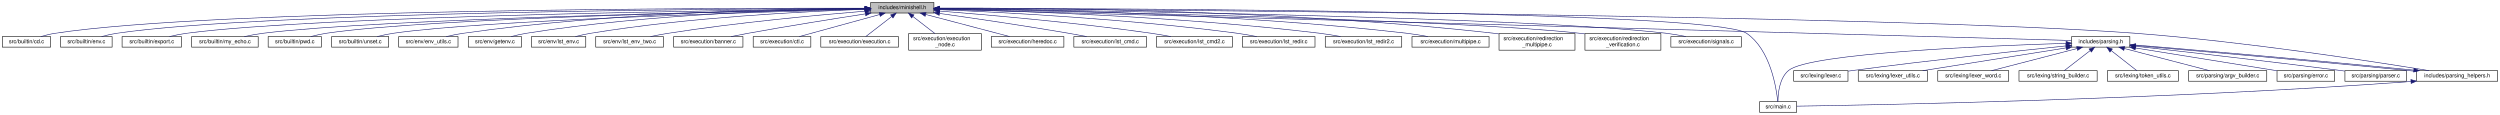
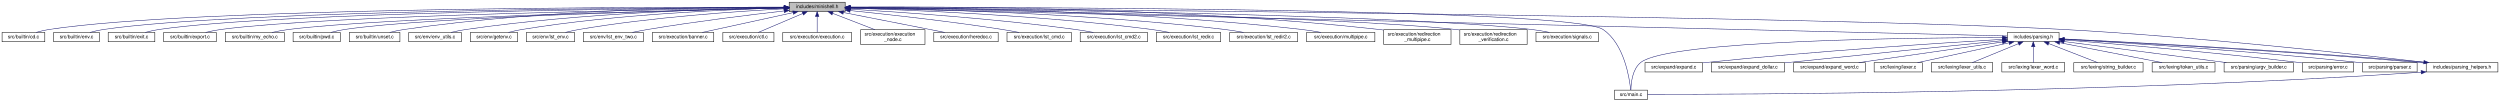
- <svg xmlns="http://www.w3.org/2000/svg" xmlns:xlink="http://www.w3.org/1999/xlink" width="4510pt" height="207pt" viewBox="0.00 0.00 4509.50 207.00">
+ <svg xmlns="http://www.w3.org/2000/svg" xmlns:xlink="http://www.w3.org/1999/xlink" width="5090pt" height="207pt" viewBox="0.00 0.00 5089.50 207.00">
  <g id="graph0" class="graph" transform="scale(1 1) rotate(0) translate(4 203)">
    <g id="node1" class="node">
      <g id="a_node1">
        <a xlink:title=" ">
-           <polygon fill="#bfbfbf" stroke="black" points="1566.5,-179.5 1566.5,-198.5 1680.5,-198.5 1680.5,-179.5 1566.5,-179.5" />
-           <text text-anchor="middle" x="1623.5" y="-186.5" font-family="Helvetica,sans-Serif" font-size="10.00">includes/minishell.h</text>
+           <polygon fill="#bfbfbf" stroke="black" points="1602.5,-179.5 1602.5,-198.5 1716.5,-198.5 1716.5,-179.5 1602.5,-179.5" />
+           <text text-anchor="middle" x="1659.5" y="-186.5" font-family="Helvetica,sans-Serif" font-size="10.00">includes/minishell.h</text>
        </a>
      </g>
    </g>
    <g id="node2" class="node">
      <g id="a_node2">
        <a xlink:href="cd_8c.html" target="_top" xlink:title=" ">
          <polygon fill="none" stroke="black" points="0,-118 0,-137 87,-137 87,-118 0,-118" />
          <text text-anchor="middle" x="43.5" y="-125" font-family="Helvetica,sans-Serif" font-size="10.00">src/builtin/cd.c</text>
        </a>
      </g>
    </g>
    <g id="edge1" class="edge">
-       <path fill="none" stroke="midnightblue" d="M1556.15,-188.18C1299.58,-188.55 383.25,-186.69 95.5,-143 86.88,-141.69 77.66,-139.42 69.42,-137.06" />
-       <polygon fill="midnightblue" stroke="midnightblue" points="1556.45,-191.68 1566.44,-188.17 1556.43,-184.68 1556.45,-191.68" />
+       <path fill="none" stroke="midnightblue" d="M1592.28,-188.24C1332.05,-188.82 390.68,-187.72 95.5,-143 86.88,-141.69 77.66,-139.42 69.42,-137.06" />
+       <polygon fill="midnightblue" stroke="midnightblue" points="1592.35,-191.74 1602.34,-188.21 1592.33,-184.74 1592.35,-191.74" />
    </g>
    <g id="node3" class="node">
      <g id="a_node3">
        <a xlink:href="env_8c.html" target="_top" xlink:title=" ">
          <polygon fill="none" stroke="black" points="105,-118 105,-137 198,-137 198,-118 105,-118" />
          <text text-anchor="middle" x="151.5" y="-125" font-family="Helvetica,sans-Serif" font-size="10.00">src/builtin/env.c</text>
        </a>
      </g>
    </g>
    <g id="edge2" class="edge">
-       <path fill="none" stroke="midnightblue" d="M1556.22,-187.88C1311.87,-187.11 471.82,-181.68 206.5,-143 197.41,-141.68 187.67,-139.4 178.95,-137.04" />
-       <polygon fill="midnightblue" stroke="midnightblue" points="1556.36,-191.38 1566.37,-187.91 1556.38,-184.38 1556.36,-191.38" />
+       <path fill="none" stroke="midnightblue" d="M1591.78,-187.94C1342.88,-187.39 479.03,-182.62 206.5,-143 197.41,-141.68 187.67,-139.4 178.94,-137.04" />
+       <polygon fill="midnightblue" stroke="midnightblue" points="1592.11,-191.44 1602.12,-187.96 1592.13,-184.44 1592.11,-191.44" />
    </g>
    <g id="node4" class="node">
      <g id="a_node4">
-         <a xlink:href="export_8c.html" target="_top" xlink:title=" ">
-           <polygon fill="none" stroke="black" points="216,-118 216,-137 323,-137 323,-118 216,-118" />
-           <text text-anchor="middle" x="269.5" y="-125" font-family="Helvetica,sans-Serif" font-size="10.00">src/builtin/export.c</text>
+         <a xlink:href="exit_8c.html" target="_top" xlink:title=" ">
+           <polygon fill="none" stroke="black" points="216,-118 216,-137 311,-137 311,-118 216,-118" />
+           <text text-anchor="middle" x="263.5" y="-125" font-family="Helvetica,sans-Serif" font-size="10.00">src/builtin/exit.c</text>
        </a>
      </g>
    </g>
    <g id="edge3" class="edge">
-       <path fill="none" stroke="midnightblue" d="M1556.16,-187.35C1326.15,-184.88 572.57,-174.52 332.5,-143 322.26,-141.66 311.25,-139.41 301.33,-137.07" />
-       <polygon fill="midnightblue" stroke="midnightblue" points="1556.36,-190.86 1566.39,-187.46 1556.43,-183.86 1556.36,-190.86" />
+       <path fill="none" stroke="midnightblue" d="M1592.36,-187.69C1356.86,-186.32 569.2,-179.07 319.5,-143 310.26,-141.66 300.34,-139.39 291.46,-137.03" />
+       <polygon fill="midnightblue" stroke="midnightblue" points="1592.47,-191.2 1602.49,-187.75 1592.51,-184.2 1592.47,-191.2" />
    </g>
    <g id="node5" class="node">
      <g id="a_node5">
-         <a xlink:href="my__echo_8c.html" target="_top" xlink:title=" ">
-           <polygon fill="none" stroke="black" points="341.5,-118 341.5,-137 461.5,-137 461.5,-118 341.5,-118" />
-           <text text-anchor="middle" x="401.5" y="-125" font-family="Helvetica,sans-Serif" font-size="10.00">src/builtin/my_echo.c</text>
+         <a xlink:href="export_8c.html" target="_top" xlink:title=" ">
+           <polygon fill="none" stroke="black" points="329,-118 329,-137 436,-137 436,-118 329,-118" />
+           <text text-anchor="middle" x="382.5" y="-125" font-family="Helvetica,sans-Serif" font-size="10.00">src/builtin/export.c</text>
        </a>
      </g>
    </g>
    <g id="edge4" class="edge">
-       <path fill="none" stroke="midnightblue" d="M1556.28,-186.86C1342.93,-183.02 682.73,-169.25 470.5,-143 459.32,-141.62 447.27,-139.36 436.41,-137.03" />
-       <polygon fill="midnightblue" stroke="midnightblue" points="1556.33,-190.36 1566.39,-187.04 1556.46,-183.36 1556.33,-190.36" />
+       <path fill="none" stroke="midnightblue" d="M1592.1,-187.18C1371.12,-184.23 669.84,-172.7 445.5,-143 435.26,-141.64 424.25,-139.39 414.34,-137.06" />
+       <polygon fill="midnightblue" stroke="midnightblue" points="1592.21,-190.68 1602.26,-187.31 1592.31,-183.68 1592.21,-190.68" />
    </g>
    <g id="node6" class="node">
      <g id="a_node6">
-         <a xlink:href="pwd_8c.html" target="_top" xlink:title=" ">
-           <polygon fill="none" stroke="black" points="479.5,-118 479.5,-137 575.5,-137 575.5,-118 479.5,-118" />
-           <text text-anchor="middle" x="527.5" y="-125" font-family="Helvetica,sans-Serif" font-size="10.00">src/builtin/pwd.c</text>
+         <a xlink:href="my__echo_8c.html" target="_top" xlink:title=" ">
+           <polygon fill="none" stroke="black" points="454.5,-118 454.5,-137 574.5,-137 574.5,-118 454.5,-118" />
+           <text text-anchor="middle" x="514.5" y="-125" font-family="Helvetica,sans-Serif" font-size="10.00">src/builtin/my_echo.c</text>
        </a>
      </g>
    </g>
    <g id="edge5" class="edge">
-       <path fill="none" stroke="midnightblue" d="M1556.17,-186.89C1357.02,-183.33 773.02,-170.76 584.5,-143 575.21,-141.63 565.23,-139.37 556.26,-137.04" />
-       <polygon fill="midnightblue" stroke="midnightblue" points="1556.14,-190.39 1566.2,-187.07 1556.27,-183.39 1556.14,-190.39" />
+       <path fill="none" stroke="midnightblue" d="M1591.97,-186.64C1387.96,-182.29 779.98,-167.58 583.5,-143 572.33,-141.6 560.27,-139.34 549.41,-137.01" />
+       <polygon fill="midnightblue" stroke="midnightblue" points="1592.17,-190.14 1602.24,-186.86 1592.32,-183.14 1592.17,-190.14" />
    </g>
    <g id="node7" class="node">
      <g id="a_node7">
-         <a xlink:href="unset_8c.html" target="_top" xlink:title=" ">
-           <polygon fill="none" stroke="black" points="594,-118 594,-137 697,-137 697,-118 594,-118" />
-           <text text-anchor="middle" x="645.5" y="-125" font-family="Helvetica,sans-Serif" font-size="10.00">src/builtin/unset.c</text>
+         <a xlink:href="pwd_8c.html" target="_top" xlink:title=" ">
+           <polygon fill="none" stroke="black" points="592.5,-118 592.5,-137 688.5,-137 688.5,-118 592.5,-118" />
+           <text text-anchor="middle" x="640.5" y="-125" font-family="Helvetica,sans-Serif" font-size="10.00">src/builtin/pwd.c</text>
        </a>
      </g>
    </g>
    <g id="edge6" class="edge">
-       <path fill="none" stroke="midnightblue" d="M1556.28,-186.35C1373.44,-181.59 869.81,-166.67 705.5,-143 695.85,-141.61 685.48,-139.38 676.12,-137.07" />
-       <polygon fill="midnightblue" stroke="midnightblue" points="1556.22,-189.85 1566.3,-186.61 1556.4,-182.85 1556.22,-189.85" />
+       <path fill="none" stroke="midnightblue" d="M1592.35,-186.63C1403.54,-182.48 870.54,-168.78 697.5,-143 688.21,-141.62 678.23,-139.35 669.27,-137.02" />
+       <polygon fill="midnightblue" stroke="midnightblue" points="1592.34,-190.13 1602.42,-186.85 1592.49,-183.13 1592.34,-190.13" />
    </g>
    <g id="node8" class="node">
      <g id="a_node8">
-         <a xlink:href="env__utils_8c.html" target="_top" xlink:title=" ">
-           <polygon fill="none" stroke="black" points="715,-118 715,-137 822,-137 822,-118 715,-118" />
-           <text text-anchor="middle" x="768.5" y="-125" font-family="Helvetica,sans-Serif" font-size="10.00">src/env/env_utils.c</text>
+         <a xlink:href="unset_8c.html" target="_top" xlink:title=" ">
+           <polygon fill="none" stroke="black" points="707,-118 707,-137 810,-137 810,-118 707,-118" />
+           <text text-anchor="middle" x="758.5" y="-125" font-family="Helvetica,sans-Serif" font-size="10.00">src/builtin/unset.c</text>
        </a>
      </g>
    </g>
    <g id="edge7" class="edge">
-       <path fill="none" stroke="midnightblue" d="M1555.66,-188.01C1418.28,-187.17 1097.6,-180.9 831.5,-143 821.39,-141.56 810.51,-139.31 800.68,-137.01" />
-       <polygon fill="midnightblue" stroke="midnightblue" points="1556,-191.51 1566.02,-188.06 1556.04,-184.51 1556,-191.51" />
+       <path fill="none" stroke="midnightblue" d="M1591.91,-188.58C1448.56,-188.88 1103.79,-184.74 818.5,-143 808.85,-141.59 798.48,-139.35 789.12,-137.05" />
+       <polygon fill="midnightblue" stroke="midnightblue" points="1592.3,-192.07 1602.29,-188.54 1592.28,-185.07 1592.3,-192.07" />
    </g>
    <g id="node9" class="node">
      <g id="a_node9">
-         <a xlink:href="getenv_8c.html" target="_top" xlink:title=" ">
-           <polygon fill="none" stroke="black" points="840.5,-118 840.5,-137 936.5,-137 936.5,-118 840.5,-118" />
-           <text text-anchor="middle" x="888.5" y="-125" font-family="Helvetica,sans-Serif" font-size="10.00">src/env/getenv.c</text>
+         <a xlink:href="env__utils_8c.html" target="_top" xlink:title=" ">
+           <polygon fill="none" stroke="black" points="828,-118 828,-137 935,-137 935,-118 828,-118" />
+           <text text-anchor="middle" x="881.5" y="-125" font-family="Helvetica,sans-Serif" font-size="10.00">src/env/env_utils.c</text>
        </a>
      </g>
    </g>
    <g id="edge8" class="edge">
-       <path fill="none" stroke="midnightblue" d="M1556.08,-187.59C1433.69,-185.95 1167.1,-178.24 945.5,-143 936.42,-141.56 926.68,-139.34 917.87,-137.06" />
-       <polygon fill="midnightblue" stroke="midnightblue" points="1556.37,-191.1 1566.41,-187.72 1556.45,-184.1 1556.37,-191.1" />
+       <path fill="none" stroke="midnightblue" d="M1591.8,-187.41C1464.42,-185.5 1180.64,-177.37 944.5,-143 934.5,-141.55 923.75,-139.32 914.01,-137.05" />
+       <polygon fill="midnightblue" stroke="midnightblue" points="1592.12,-190.92 1602.17,-187.56 1592.22,-183.92 1592.12,-190.92" />
    </g>
    <g id="node10" class="node">
      <g id="a_node10">
-         <a xlink:href="lst__env_8c.html" target="_top" xlink:title=" ">
-           <polygon fill="none" stroke="black" points="954.5,-118 954.5,-137 1052.5,-137 1052.5,-118 954.5,-118" />
-           <text text-anchor="middle" x="1003.5" y="-125" font-family="Helvetica,sans-Serif" font-size="10.00">src/env/lst_env.c</text>
+         <a xlink:href="getenv_8c.html" target="_top" xlink:title=" ">
+           <polygon fill="none" stroke="black" points="953.5,-118 953.5,-137 1049.5,-137 1049.5,-118 953.5,-118" />
+           <text text-anchor="middle" x="1001.5" y="-125" font-family="Helvetica,sans-Serif" font-size="10.00">src/env/getenv.c</text>
        </a>
      </g>
    </g>
    <g id="edge9" class="edge">
-       <path fill="none" stroke="midnightblue" d="M1556.27,-186.2C1450.4,-182.56 1238.65,-172.03 1061.5,-143 1052.38,-141.51 1042.6,-139.3 1033.71,-137.05" />
-       <polygon fill="midnightblue" stroke="midnightblue" points="1556.38,-189.71 1566.49,-186.54 1556.61,-182.71 1556.38,-189.71" />
+       <path fill="none" stroke="midnightblue" d="M1592.25,-186.78C1480.67,-183.91 1250.51,-174.37 1058.5,-143 1049.43,-141.52 1039.69,-139.29 1030.88,-137.01" />
+       <polygon fill="midnightblue" stroke="midnightblue" points="1592.27,-190.28 1602.35,-187.03 1592.44,-183.28 1592.27,-190.28" />
    </g>
    <g id="node11" class="node">
      <g id="a_node11">
-         <a xlink:href="lst__env__two_8c.html" target="_top" xlink:title=" ">
-           <polygon fill="none" stroke="black" points="1070.5,-118 1070.5,-137 1192.5,-137 1192.5,-118 1070.5,-118" />
-           <text text-anchor="middle" x="1131.5" y="-125" font-family="Helvetica,sans-Serif" font-size="10.00">src/env/lst_env_two.c</text>
+         <a xlink:href="lst__env_8c.html" target="_top" xlink:title=" ">
+           <polygon fill="none" stroke="black" points="1067.5,-118 1067.5,-137 1165.5,-137 1165.5,-118 1067.5,-118" />
+           <text text-anchor="middle" x="1116.5" y="-125" font-family="Helvetica,sans-Serif" font-size="10.00">src/env/lst_env.c</text>
        </a>
      </g>
    </g>
    <g id="edge10" class="edge">
-       <path fill="none" stroke="midnightblue" d="M1556.16,-182.87C1472.64,-176.03 1326.06,-162.49 1201.5,-143 1190.96,-141.35 1179.6,-139.17 1169.16,-137.01" />
-       <polygon fill="midnightblue" stroke="midnightblue" points="1556.02,-186.37 1566.27,-183.69 1556.59,-179.39 1556.02,-186.37" />
+       <path fill="none" stroke="midnightblue" d="M1592.16,-185C1498.11,-180.07 1322.34,-168.19 1174.5,-143 1165.5,-141.47 1155.83,-139.27 1147.02,-137.06" />
+       <polygon fill="midnightblue" stroke="midnightblue" points="1592.22,-188.51 1602.39,-185.52 1592.58,-181.52 1592.22,-188.51" />
    </g>
    <g id="node12" class="node">
      <g id="a_node12">
-         <a xlink:href="banner_8c.html" target="_top" xlink:title=" ">
-           <polygon fill="none" stroke="black" points="1211,-118 1211,-137 1336,-137 1336,-118 1211,-118" />
-           <text text-anchor="middle" x="1273.5" y="-125" font-family="Helvetica,sans-Serif" font-size="10.00">src/execution/banner.c</text>
+         <a xlink:href="lst__env__two_8c.html" target="_top" xlink:title=" ">
+           <polygon fill="none" stroke="black" points="1183.5,-118 1183.5,-137 1305.5,-137 1305.5,-118 1183.5,-118" />
+           <text text-anchor="middle" x="1244.5" y="-125" font-family="Helvetica,sans-Serif" font-size="10.00">src/env/lst_env_two.c</text>
        </a>
      </g>
    </g>
    <g id="edge11" class="edge">
-       <path fill="none" stroke="midnightblue" d="M1556.74,-177.93C1500.35,-169.24 1417.51,-156.07 1345.5,-143 1335.46,-141.18 1324.67,-139.08 1314.57,-137.05" />
-       <polygon fill="midnightblue" stroke="midnightblue" points="1556.54,-181.44 1566.95,-179.5 1557.6,-174.52 1556.54,-181.44" />
+       <path fill="none" stroke="midnightblue" d="M1592.26,-180.73C1522.57,-172.85 1410.59,-159.19 1314.5,-143 1304.34,-141.29 1293.41,-139.16 1283.28,-137.07" />
+       <polygon fill="midnightblue" stroke="midnightblue" points="1591.9,-184.21 1602.23,-181.85 1592.68,-177.26 1591.9,-184.21" />
    </g>
    <g id="node13" class="node">
      <g id="a_node13">
-         <a xlink:href="ctl_8c.html" target="_top" xlink:title=" ">
-           <polygon fill="none" stroke="black" points="1354.5,-118 1354.5,-137 1458.5,-137 1458.5,-118 1354.5,-118" />
-           <text text-anchor="middle" x="1406.5" y="-125" font-family="Helvetica,sans-Serif" font-size="10.00">src/execution/ctl.c</text>
+         <a xlink:href="banner_8c.html" target="_top" xlink:title=" ">
+           <polygon fill="none" stroke="black" points="1324,-118 1324,-137 1449,-137 1449,-118 1324,-118" />
+           <text text-anchor="middle" x="1386.5" y="-125" font-family="Helvetica,sans-Serif" font-size="10.00">src/execution/banner.c</text>
        </a>
      </g>
    </g>
    <g id="edge12" class="edge">
-       <path fill="none" stroke="midnightblue" d="M1582.73,-176.82C1540.58,-165.26 1475.7,-147.47 1437.53,-137.01" />
-       <polygon fill="midnightblue" stroke="midnightblue" points="1581.84,-180.21 1592.41,-179.48 1583.69,-173.46 1581.84,-180.21" />
+       <path fill="none" stroke="midnightblue" d="M1610.55,-177.33C1557.6,-165.79 1474.26,-147.63 1425.54,-137.01" />
+       <polygon fill="midnightblue" stroke="midnightblue" points="1609.87,-180.77 1620.39,-179.48 1611.36,-173.93 1609.87,-180.77" />
    </g>
    <g id="node14" class="node">
      <g id="a_node14">
-         <a xlink:href="execution_8c.html" target="_top" xlink:title=" ">
-           <polygon fill="none" stroke="black" points="1476.5,-118 1476.5,-137 1616.5,-137 1616.5,-118 1476.5,-118" />
-           <text text-anchor="middle" x="1546.5" y="-125" font-family="Helvetica,sans-Serif" font-size="10.00">src/execution/execution.c</text>
+         <a xlink:href="ctl_8c.html" target="_top" xlink:title=" ">
+           <polygon fill="none" stroke="black" points="1467.5,-118 1467.5,-137 1571.5,-137 1571.5,-118 1467.5,-118" />
+           <text text-anchor="middle" x="1519.5" y="-125" font-family="Helvetica,sans-Serif" font-size="10.00">src/execution/ctl.c</text>
        </a>
      </g>
    </g>
    <g id="edge13" class="edge">
-       <path fill="none" stroke="midnightblue" d="M1604.47,-173.29C1589.7,-161.88 1569.74,-146.46 1557.51,-137.01" />
-       <polygon fill="midnightblue" stroke="midnightblue" points="1602.41,-176.13 1612.47,-179.48 1606.69,-170.59 1602.41,-176.13" />
+       <path fill="none" stroke="midnightblue" d="M1630.04,-175.48C1602.85,-163.92 1563.21,-147.08 1539.52,-137.01" />
+       <polygon fill="midnightblue" stroke="midnightblue" points="1628.87,-178.78 1639.44,-179.48 1631.61,-172.34 1628.87,-178.78" />
    </g>
    <g id="node15" class="node">
      <g id="a_node15">
-         <a xlink:href="execution__node_8c.html" target="_top" xlink:title=" ">
-           <polygon fill="none" stroke="black" points="1635,-112.5 1635,-142.5 1766,-142.5 1766,-112.5 1635,-112.5" />
-           <text text-anchor="start" x="1643" y="-130.5" font-family="Helvetica,sans-Serif" font-size="10.00">src/execution/execution</text>
-           <text text-anchor="middle" x="1700.5" y="-119.5" font-family="Helvetica,sans-Serif" font-size="10.00">_node.c</text>
+         <a xlink:href="execution_8c.html" target="_top" xlink:title=" ">
+           <polygon fill="none" stroke="black" points="1589.5,-118 1589.5,-137 1729.5,-137 1729.5,-118 1589.5,-118" />
+           <text text-anchor="middle" x="1659.5" y="-125" font-family="Helvetica,sans-Serif" font-size="10.00">src/execution/execution.c</text>
        </a>
      </g>
    </g>
    <g id="edge14" class="edge">
-       <path fill="none" stroke="midnightblue" d="M1642.66,-173.2C1654.8,-163.81 1670.41,-151.75 1682.35,-142.52" />
-       <polygon fill="midnightblue" stroke="midnightblue" points="1640.31,-170.59 1634.53,-179.48 1644.59,-176.13 1640.31,-170.59" />
+       <path fill="none" stroke="midnightblue" d="M1659.5,-169.32C1659.5,-158.5 1659.5,-145.4 1659.5,-137.01" />
+       <polygon fill="midnightblue" stroke="midnightblue" points="1656,-169.48 1659.5,-179.48 1663,-169.48 1656,-169.48" />
    </g>
    <g id="node16" class="node">
      <g id="a_node16">
-         <a xlink:href="heredoc_8c.html" target="_top" xlink:title=" ">
-           <polygon fill="none" stroke="black" points="1784,-118 1784,-137 1915,-137 1915,-118 1784,-118" />
-           <text text-anchor="middle" x="1849.5" y="-125" font-family="Helvetica,sans-Serif" font-size="10.00">src/execution/heredoc.c</text>
+         <a xlink:href="execution__node_8c.html" target="_top" xlink:title=" ">
+           <polygon fill="none" stroke="black" points="1748,-112.5 1748,-142.5 1879,-142.5 1879,-112.5 1748,-112.5" />
+           <text text-anchor="start" x="1756" y="-130.5" font-family="Helvetica,sans-Serif" font-size="10.00">src/execution/execution</text>
+           <text text-anchor="middle" x="1813.5" y="-119.5" font-family="Helvetica,sans-Serif" font-size="10.00">_node.c</text>
        </a>
      </g>
    </g>
    <g id="edge15" class="edge">
-       <path fill="none" stroke="midnightblue" d="M1665.68,-176.9C1709.57,-165.34 1777.35,-147.5 1817.18,-137.01" />
-       <polygon fill="midnightblue" stroke="midnightblue" points="1664.66,-173.54 1655.88,-179.48 1666.44,-180.31 1664.66,-173.54" />
+       <path fill="none" stroke="midnightblue" d="M1690.95,-175.85C1715.97,-166.18 1751,-152.65 1777.21,-142.52" />
+       <polygon fill="midnightblue" stroke="midnightblue" points="1689.63,-172.61 1681.56,-179.48 1692.15,-179.14 1689.63,-172.61" />
    </g>
    <g id="node17" class="node">
      <g id="a_node17">
-         <a xlink:href="lst__cmd_8c.html" target="_top" xlink:title=" ">
-           <polygon fill="none" stroke="black" points="1933,-118 1933,-137 2064,-137 2064,-118 1933,-118" />
-           <text text-anchor="middle" x="1998.5" y="-125" font-family="Helvetica,sans-Serif" font-size="10.00">src/execution/lst_cmd.c</text>
+         <a xlink:href="heredoc_8c.html" target="_top" xlink:title=" ">
+           <polygon fill="none" stroke="black" points="1897,-118 1897,-137 2028,-137 2028,-118 1897,-118" />
+           <text text-anchor="middle" x="1962.5" y="-125" font-family="Helvetica,sans-Serif" font-size="10.00">src/execution/heredoc.c</text>
        </a>
      </g>
    </g>
    <g id="edge16" class="edge">
-       <path fill="none" stroke="midnightblue" d="M1690.81,-178.73C1751.7,-170.15 1843.76,-156.68 1923.5,-143 1934.09,-141.18 1945.48,-139.06 1956.12,-137.02" />
-       <polygon fill="midnightblue" stroke="midnightblue" points="1689.98,-175.31 1680.57,-180.17 1690.96,-182.24 1689.98,-175.31" />
+       <path fill="none" stroke="midnightblue" d="M1712.74,-177.55C1771.44,-166.02 1864.76,-147.69 1919.17,-137.01" />
+       <polygon fill="midnightblue" stroke="midnightblue" points="1712.05,-174.11 1702.91,-179.48 1713.4,-180.98 1712.05,-174.11" />
    </g>
    <g id="node18" class="node">
      <g id="a_node18">
-         <a xlink:href="lst__cmd2_8c.html" target="_top" xlink:title=" ">
-           <polygon fill="none" stroke="black" points="2082,-118 2082,-137 2219,-137 2219,-118 2082,-118" />
-           <text text-anchor="middle" x="2150.5" y="-125" font-family="Helvetica,sans-Serif" font-size="10.00">src/execution/lst_cmd2.c</text>
+         <a xlink:href="lst__cmd_8c.html" target="_top" xlink:title=" ">
+           <polygon fill="none" stroke="black" points="2046,-118 2046,-137 2177,-137 2177,-118 2046,-118" />
+           <text text-anchor="middle" x="2111.5" y="-125" font-family="Helvetica,sans-Serif" font-size="10.00">src/execution/lst_cmd.c</text>
        </a>
      </g>
    </g>
    <g id="edge17" class="edge">
-       <path fill="none" stroke="midnightblue" d="M1690.86,-183.02C1778.87,-176.11 1937.66,-162.26 2072.5,-143 2084.09,-141.34 2096.58,-139.19 2108.1,-137.05" />
-       <polygon fill="midnightblue" stroke="midnightblue" points="1690.44,-179.54 1680.74,-183.81 1690.98,-186.52 1690.44,-179.54" />
+       <path fill="none" stroke="midnightblue" d="M1726.84,-181.44C1802.41,-173.74 1928.58,-159.85 2036.5,-143 2047.51,-141.28 2059.37,-139.13 2070.33,-137.01" />
+       <polygon fill="midnightblue" stroke="midnightblue" points="1726.12,-178 1716.52,-182.49 1726.82,-184.96 1726.12,-178" />
    </g>
    <g id="node19" class="node">
      <g id="a_node19">
-         <a xlink:href="lst__redir_8c.html" target="_top" xlink:title=" ">
-           <polygon fill="none" stroke="black" points="2237,-118 2237,-137 2368,-137 2368,-118 2237,-118" />
-           <text text-anchor="middle" x="2302.5" y="-125" font-family="Helvetica,sans-Serif" font-size="10.00">src/execution/lst_redir.c</text>
+         <a xlink:href="lst__cmd2_8c.html" target="_top" xlink:title=" ">
+           <polygon fill="none" stroke="black" points="2195,-118 2195,-137 2332,-137 2332,-118 2195,-118" />
+           <text text-anchor="middle" x="2263.5" y="-125" font-family="Helvetica,sans-Serif" font-size="10.00">src/execution/lst_cmd2.c</text>
        </a>
      </g>
    </g>
    <g id="edge18" class="edge">
-       <path fill="none" stroke="midnightblue" d="M1690.9,-185.55C1802.77,-180.9 2033.69,-168.86 2227.5,-143 2239.07,-141.46 2251.55,-139.26 2262.94,-137.04" />
-       <polygon fill="midnightblue" stroke="midnightblue" points="1690.62,-182.05 1680.77,-185.96 1690.91,-189.05 1690.62,-182.05" />
+       <path fill="none" stroke="midnightblue" d="M1726.81,-184.37C1827.08,-178.48 2021.46,-165.21 2185.5,-143 2197.37,-141.39 2210.19,-139.2 2221.93,-137.01" />
+       <polygon fill="midnightblue" stroke="midnightblue" points="1726.3,-180.89 1716.52,-184.97 1726.71,-187.88 1726.3,-180.89" />
    </g>
    <g id="node20" class="node">
      <g id="a_node20">
-         <a xlink:href="lst__redir2_8c.html" target="_top" xlink:title=" ">
-           <polygon fill="none" stroke="black" points="2386.5,-118 2386.5,-137 2524.5,-137 2524.5,-118 2386.5,-118" />
-           <text text-anchor="middle" x="2455.5" y="-125" font-family="Helvetica,sans-Serif" font-size="10.00">src/execution/lst_redir2.c</text>
+         <a xlink:href="lst__redir_8c.html" target="_top" xlink:title=" ">
+           <polygon fill="none" stroke="black" points="2350,-118 2350,-137 2481,-137 2481,-118 2350,-118" />
+           <text text-anchor="middle" x="2415.5" y="-125" font-family="Helvetica,sans-Serif" font-size="10.00">src/execution/lst_redir.c</text>
        </a>
      </g>
    </g>
    <g id="edge19" class="edge">
-       <path fill="none" stroke="midnightblue" d="M1691.23,-186.72C1823.43,-183.6 2124.92,-173.49 2376.5,-143 2388.82,-141.51 2402.12,-139.3 2414.23,-137.05" />
-       <polygon fill="midnightblue" stroke="midnightblue" points="1690.78,-183.22 1680.86,-186.95 1690.94,-190.22 1690.78,-183.22" />
+       <path fill="none" stroke="midnightblue" d="M1727.03,-186.33C1849.67,-182.68 2116.99,-171.88 2340.5,-143 2352.21,-141.49 2364.84,-139.27 2376.34,-137.03" />
+       <polygon fill="midnightblue" stroke="midnightblue" points="1726.58,-182.84 1716.68,-186.63 1726.78,-189.84 1726.58,-182.84" />
    </g>
    <g id="node21" class="node">
      <g id="a_node21">
-         <a xlink:href="multipipe_8c.html" target="_top" xlink:title=" ">
-           <polygon fill="none" stroke="black" points="2543,-118 2543,-137 2682,-137 2682,-118 2543,-118" />
-           <text text-anchor="middle" x="2612.5" y="-125" font-family="Helvetica,sans-Serif" font-size="10.00">src/execution/multipipe.c</text>
+         <a xlink:href="lst__redir2_8c.html" target="_top" xlink:title=" ">
+           <polygon fill="none" stroke="black" points="2499.5,-118 2499.5,-137 2637.5,-137 2637.5,-118 2499.5,-118" />
+           <text text-anchor="middle" x="2568.5" y="-125" font-family="Helvetica,sans-Serif" font-size="10.00">src/execution/lst_redir2.c</text>
        </a>
      </g>
    </g>
    <g id="edge20" class="edge">
-       <path fill="none" stroke="midnightblue" d="M1690.74,-187.71C1841.87,-186.39 2219.78,-179.39 2533.5,-143 2545.97,-141.55 2559.43,-139.33 2571.65,-137.06" />
-       <polygon fill="midnightblue" stroke="midnightblue" points="1690.65,-184.21 1680.68,-187.79 1690.71,-191.21 1690.65,-184.21" />
+       <path fill="none" stroke="midnightblue" d="M1726.83,-187.25C1868.47,-185.04 2207.43,-176.39 2489.5,-143 2501.96,-141.52 2515.43,-139.29 2527.65,-137.02" />
+       <polygon fill="midnightblue" stroke="midnightblue" points="1726.52,-183.76 1716.57,-187.41 1726.62,-190.75 1726.52,-183.76" />
    </g>
    <g id="node22" class="node">
      <g id="a_node22">
-         <a xlink:href="redirection__multipipe_8c.html" target="_top" xlink:title=" ">
-           <polygon fill="none" stroke="black" points="2700,-112.5 2700,-142.5 2837,-142.5 2837,-112.5 2700,-112.5" />
-           <text text-anchor="start" x="2708" y="-130.5" font-family="Helvetica,sans-Serif" font-size="10.00">src/execution/redirection</text>
-           <text text-anchor="middle" x="2768.5" y="-119.5" font-family="Helvetica,sans-Serif" font-size="10.00">_multipipe.c</text>
+         <a xlink:href="multipipe_8c.html" target="_top" xlink:title=" ">
+           <polygon fill="none" stroke="black" points="2656,-118 2656,-137 2795,-137 2795,-118 2656,-118" />
+           <text text-anchor="middle" x="2725.5" y="-125" font-family="Helvetica,sans-Serif" font-size="10.00">src/execution/multipipe.c</text>
        </a>
      </g>
    </g>
    <g id="edge21" class="edge">
-       <path fill="none" stroke="midnightblue" d="M1690.92,-188.46C1859.81,-188.9 2314.49,-185.66 2690.5,-143 2693.51,-142.66 2696.58,-142.27 2699.68,-141.84" />
-       <polygon fill="midnightblue" stroke="midnightblue" points="1690.7,-184.96 1680.69,-188.43 1690.68,-191.96 1690.7,-184.96" />
+       <path fill="none" stroke="midnightblue" d="M1726.91,-188.08C1886.98,-187.58 2302.34,-182.25 2646.5,-143 2659.11,-141.56 2672.73,-139.31 2685.06,-137.01" />
+       <polygon fill="midnightblue" stroke="midnightblue" points="1726.73,-184.58 1716.74,-188.1 1726.75,-191.58 1726.73,-184.58" />
    </g>
    <g id="node23" class="node">
      <g id="a_node23">
-         <a xlink:href="redirection__verification_8c.html" target="_top" xlink:title=" ">
-           <polygon fill="none" stroke="black" points="2855,-112.5 2855,-142.5 2992,-142.5 2992,-112.5 2855,-112.5" />
-           <text text-anchor="start" x="2863" y="-130.5" font-family="Helvetica,sans-Serif" font-size="10.00">src/execution/redirection</text>
-           <text text-anchor="middle" x="2923.5" y="-119.5" font-family="Helvetica,sans-Serif" font-size="10.00">_verification.c</text>
+         <a xlink:href="redirection__multipipe_8c.html" target="_top" xlink:title=" ">
+           <polygon fill="none" stroke="black" points="2813,-112.5 2813,-142.5 2950,-142.5 2950,-112.5 2813,-112.5" />
+           <text text-anchor="start" x="2821" y="-130.5" font-family="Helvetica,sans-Serif" font-size="10.00">src/execution/redirection</text>
+           <text text-anchor="middle" x="2881.5" y="-119.5" font-family="Helvetica,sans-Serif" font-size="10.00">_multipipe.c</text>
        </a>
      </g>
    </g>
    <g id="edge22" class="edge">
-       <path fill="none" stroke="midnightblue" d="M1690.91,-186.82C1912.78,-182.75 2618.97,-168.09 2845.5,-143 2848.51,-142.67 2851.58,-142.28 2854.68,-141.86" />
-       <polygon fill="midnightblue" stroke="midnightblue" points="1690.65,-183.33 1680.72,-187.01 1690.78,-190.33 1690.65,-183.33" />
+       <path fill="none" stroke="midnightblue" d="M1726.75,-188.74C1903.69,-189.94 2396.55,-188.59 2803.5,-143 2806.51,-142.66 2809.58,-142.28 2812.68,-141.85" />
+       <polygon fill="midnightblue" stroke="midnightblue" points="1726.58,-185.24 1716.56,-188.66 1726.53,-192.24 1726.58,-185.24" />
    </g>
    <g id="node24" class="node">
      <g id="a_node24">
-         <a xlink:href="signals_8c.html" target="_top" xlink:title=" ">
-           <polygon fill="none" stroke="black" points="3010,-118 3010,-137 3137,-137 3137,-118 3010,-118" />
-           <text text-anchor="middle" x="3073.5" y="-125" font-family="Helvetica,sans-Serif" font-size="10.00">src/execution/signals.c</text>
+         <a xlink:href="redirection__verification_8c.html" target="_top" xlink:title=" ">
+           <polygon fill="none" stroke="black" points="2968,-112.5 2968,-142.5 3105,-142.5 3105,-112.5 2968,-112.5" />
+           <text text-anchor="start" x="2976" y="-130.5" font-family="Helvetica,sans-Serif" font-size="10.00">src/execution/redirection</text>
+           <text text-anchor="middle" x="3036.5" y="-119.5" font-family="Helvetica,sans-Serif" font-size="10.00">_verification.c</text>
        </a>
      </g>
    </g>
    <g id="edge23" class="edge">
-       <path fill="none" stroke="midnightblue" d="M1690.84,-187.28C1930.76,-184.5 2743.21,-173.02 3001.5,-143 3013.15,-141.65 3025.73,-139.39 3037.06,-137.06" />
-       <polygon fill="midnightblue" stroke="midnightblue" points="1690.48,-183.79 1680.52,-187.4 1690.56,-190.79 1690.48,-183.79" />
+       <path fill="none" stroke="midnightblue" d="M1726.87,-187.02C1957.88,-183.44 2717.03,-169.87 2959.5,-143 2962.2,-142.7 2964.96,-142.36 2967.73,-141.98" />
+       <polygon fill="midnightblue" stroke="midnightblue" points="1726.54,-183.52 1716.59,-187.18 1726.65,-190.52 1726.54,-183.52" />
    </g>
    <g id="node25" class="node">
      <g id="a_node25">
-         <a xlink:href="main_8c.html" target="_top" xlink:title=" ">
-           <polygon fill="none" stroke="black" points="3170,-0.5 3170,-19.5 3237,-19.5 3237,-0.5 3170,-0.5" />
-           <text text-anchor="middle" x="3203.5" y="-7.5" font-family="Helvetica,sans-Serif" font-size="10.00">src/main.c</text>
+         <a xlink:href="signals_8c.html" target="_top" xlink:title=" ">
+           <polygon fill="none" stroke="black" points="3123,-118 3123,-137 3250,-137 3250,-118 3123,-118" />
+           <text text-anchor="middle" x="3186.5" y="-125" font-family="Helvetica,sans-Serif" font-size="10.00">src/execution/signals.c</text>
        </a>
      </g>
    </g>
    <g id="edge24" class="edge">
-       <path fill="none" stroke="midnightblue" d="M1690.83,-188.01C1977.63,-187.82 3085.56,-184.37 3146.5,-143 3189.67,-113.7 3200.34,-44.26 3202.81,-19.75" />
-       <polygon fill="midnightblue" stroke="midnightblue" points="1690.57,-184.51 1680.58,-188.02 1690.58,-191.51 1690.57,-184.51" />
+       <path fill="none" stroke="midnightblue" d="M1726.82,-187.42C1975.27,-185.04 2840.39,-174.61 3114.5,-143 3126.15,-141.66 3138.73,-139.41 3150.06,-137.07" />
+       <polygon fill="midnightblue" stroke="midnightblue" points="1726.47,-183.92 1716.5,-187.52 1726.54,-190.92 1726.47,-183.92" />
    </g>
    <g id="node26" class="node">
      <g id="a_node26">
+         <a xlink:href="main_8c.html" target="_top" xlink:title=" ">
+           <polygon fill="none" stroke="black" points="3283,-0.5 3283,-19.5 3350,-19.5 3350,-0.5 3283,-0.5" />
+           <text text-anchor="middle" x="3316.5" y="-7.5" font-family="Helvetica,sans-Serif" font-size="10.00">src/main.c</text>
+         </a>
+       </g>
+     </g>
+     <g id="edge25" class="edge">
+       <path fill="none" stroke="midnightblue" d="M1726.82,-188.11C2022.61,-188.36 3195.21,-186.58 3259.5,-143 3302.69,-113.73 3313.35,-44.27 3315.81,-19.75" />
+       <polygon fill="midnightblue" stroke="midnightblue" points="1726.67,-184.61 1716.67,-188.1 1726.66,-191.61 1726.67,-184.61" />
+     </g>
+     <g id="node27" class="node">
+       <g id="a_node27">
        <a xlink:href="parsing_8h.html" target="_top" xlink:title=" ">
-           <polygon fill="none" stroke="black" points="3733,-118 3733,-137 3838,-137 3838,-118 3733,-118" />
-           <text text-anchor="middle" x="3785.5" y="-125" font-family="Helvetica,sans-Serif" font-size="10.00">includes/parsing.h</text>
-         </a>
-       </g>
-     </g>
-     <g id="edge25" class="edge">
-       <path fill="none" stroke="midnightblue" d="M1691.06,-186.14C2018.97,-177.12 3440.62,-137.99 3732.86,-129.95" />
-       <polygon fill="midnightblue" stroke="midnightblue" points="1690.67,-182.65 1680.77,-186.42 1690.86,-189.65 1690.67,-182.65" />
+           <polygon fill="none" stroke="black" points="4083,-118 4083,-137 4188,-137 4188,-118 4083,-118" />
+           <text text-anchor="middle" x="4135.5" y="-125" font-family="Helvetica,sans-Serif" font-size="10.00">includes/parsing.h</text>
+         </a>
+       </g>
+     </g>
+     <g id="edge26" class="edge">
+       <path fill="none" stroke="midnightblue" d="M1726.98,-186.38C2085.53,-177.76 3762.98,-137.45 4082.76,-129.77" />
+       <polygon fill="midnightblue" stroke="midnightblue" points="1726.67,-182.88 1716.76,-186.62 1726.84,-189.88 1726.67,-182.88" />
+     </g>
+     <g id="node39" class="node">
+       <g id="a_node39">
+         <a xlink:href="parsing__helpers_8h.html" target="_top" xlink:title=" ">
+           <polygon fill="none" stroke="black" points="4935.5,-56.5 4935.5,-75.5 5081.5,-75.5 5081.5,-56.5 4935.5,-56.5" />
+           <text text-anchor="middle" x="5008.5" y="-63.5" font-family="Helvetica,sans-Serif" font-size="10.00">includes/parsing_helpers.h</text>
+         </a>
+       </g>
+     </g>
+     <g id="edge42" class="edge">
+       <path fill="none" stroke="midnightblue" d="M1726.76,-187.48C2077.13,-184.68 3696.25,-170.44 4197.5,-143 4471.79,-127.98 4796.77,-92 4937.58,-75.51" />
+       <polygon fill="midnightblue" stroke="midnightblue" points="1726.5,-183.98 1716.53,-187.56 1726.55,-190.98 1726.5,-183.98" />
+     </g>
+     <g id="edge35" class="edge">
+       <path fill="none" stroke="midnightblue" d="M4072.74,-126.57C3894.39,-126.22 3393.78,-121.17 3336.5,-76 3319.26,-62.4 3316.51,-34.25 3316.3,-19.87" />
+       <polygon fill="midnightblue" stroke="midnightblue" points="4072.75,-130.07 4082.75,-126.59 4072.76,-123.07 4072.75,-130.07" />
+     </g>
+     <g id="node28" class="node">
+       <g id="a_node28">
+         <a xlink:href="expand_8c.html" target="_top" xlink:title=" ">
+           <polygon fill="none" stroke="black" points="3345,-56.5 3345,-75.5 3462,-75.5 3462,-56.5 3345,-56.5" />
+           <text text-anchor="middle" x="3403.5" y="-63.5" font-family="Helvetica,sans-Serif" font-size="10.00">src/expand/expand.c</text>
+         </a>
+       </g>
+     </g>
+     <g id="edge27" class="edge">
+       <path fill="none" stroke="midnightblue" d="M4072.62,-122.89C3954.61,-115.85 3691.95,-98.95 3471.5,-76 3468.42,-75.68 3465.26,-75.33 3462.08,-74.96" />
+       <polygon fill="midnightblue" stroke="midnightblue" points="4072.71,-126.4 4082.9,-123.5 4073.13,-119.41 4072.71,-126.4" />
+     </g>
+     <g id="node29" class="node">
+       <g id="a_node29">
+         <a xlink:href="expand__dollar_8c.html" target="_top" xlink:title=" ">
+           <polygon fill="none" stroke="black" points="3480,-56.5 3480,-75.5 3629,-75.5 3629,-56.5 3480,-56.5" />
+           <text text-anchor="middle" x="3554.5" y="-63.5" font-family="Helvetica,sans-Serif" font-size="10.00">src/expand/expand_dollar.c</text>
+         </a>
+       </g>
+     </g>
+     <g id="edge28" class="edge">
+       <path fill="none" stroke="midnightblue" d="M4072.67,-120.23C3978.36,-110.79 3794.6,-92.29 3638.5,-76 3635.44,-75.68 3632.31,-75.35 3629.15,-75.02" />
+       <polygon fill="midnightblue" stroke="midnightblue" points="4072.59,-123.74 4082.89,-121.25 4073.29,-116.77 4072.59,-123.74" />
+     </g>
+     <g id="node30" class="node">
+       <g id="a_node30">
+         <a xlink:href="expand__word_8c.html" target="_top" xlink:title=" ">
+           <polygon fill="none" stroke="black" points="3647.5,-56.5 3647.5,-75.5 3793.5,-75.5 3793.5,-56.5 3647.5,-56.5" />
+           <text text-anchor="middle" x="3720.5" y="-63.5" font-family="Helvetica,sans-Serif" font-size="10.00">src/expand/expand_word.c</text>
+         </a>
+       </g>
+     </g>
+     <g id="edge29" class="edge">
+       <path fill="none" stroke="midnightblue" d="M4072.6,-117.48C3993.23,-106.1 3857.72,-86.67 3780,-75.53" />
+       <polygon fill="midnightblue" stroke="midnightblue" points="4072.54,-121.01 4082.94,-118.96 4073.54,-114.08 4072.54,-121.01" />
+     </g>
+     <g id="node31" class="node">
+       <g id="a_node31">
+         <a xlink:href="lexer_8c.html" target="_top" xlink:title=" ">
+           <polygon fill="none" stroke="black" points="3811.5,-56.5 3811.5,-75.5 3909.5,-75.5 3909.5,-56.5 3811.5,-56.5" />
+           <text text-anchor="middle" x="3860.5" y="-63.5" font-family="Helvetica,sans-Serif" font-size="10.00">src/lexing/lexer.c</text>
+         </a>
+       </g>
+     </g>
+     <g id="edge30" class="edge">
+       <path fill="none" stroke="midnightblue" d="M4086.19,-115.83C4032.86,-104.29 3948.91,-86.13 3899.83,-75.51" />
+       <polygon fill="midnightblue" stroke="midnightblue" points="4085.59,-119.28 4096.1,-117.98 4087.07,-112.44 4085.59,-119.28" />
+     </g>
+     <g id="node32" class="node">
+       <g id="a_node32">
+         <a xlink:href="lexer__utils_8c.html" target="_top" xlink:title=" ">
+           <polygon fill="none" stroke="black" points="3928,-56.5 3928,-75.5 4053,-75.5 4053,-56.5 3928,-56.5" />
+           <text text-anchor="middle" x="3990.5" y="-63.5" font-family="Helvetica,sans-Serif" font-size="10.00">src/lexing/lexer_utils.c</text>
+         </a>
+       </g>
+     </g>
+     <g id="edge31" class="edge">
+       <path fill="none" stroke="midnightblue" d="M4105.36,-114.13C4077.19,-102.57 4035.88,-85.62 4011.24,-75.51" />
+       <polygon fill="midnightblue" stroke="midnightblue" points="4104.14,-117.42 4114.73,-117.98 4106.8,-110.94 4104.14,-117.42" />
+     </g>
+     <g id="node33" class="node">
+       <g id="a_node33">
+         <a xlink:href="lexer__word_8c.html" target="_top" xlink:title=" ">
+           <polygon fill="none" stroke="black" points="4071.5,-56.5 4071.5,-75.5 4199.5,-75.5 4199.5,-56.5 4071.5,-56.5" />
+           <text text-anchor="middle" x="4135.5" y="-63.5" font-family="Helvetica,sans-Serif" font-size="10.00">src/lexing/lexer_word.c</text>
+         </a>
+       </g>
+     </g>
+     <g id="edge32" class="edge">
+       <path fill="none" stroke="midnightblue" d="M4135.5,-107.82C4135.5,-97 4135.5,-83.9 4135.5,-75.51" />
+       <polygon fill="midnightblue" stroke="midnightblue" points="4132,-107.98 4135.5,-117.98 4139,-107.98 4132,-107.98" />
+     </g>
+     <g id="node34" class="node">
+       <g id="a_node34">
+         <a xlink:href="string__builder_8c.html" target="_top" xlink:title=" ">
+           <polygon fill="none" stroke="black" points="4218,-56.5 4218,-75.5 4359,-75.5 4359,-56.5 4218,-56.5" />
+           <text text-anchor="middle" x="4288.5" y="-63.5" font-family="Helvetica,sans-Serif" font-size="10.00">src/lexing/string_builder.c</text>
+         </a>
+       </g>
+     </g>
+     <g id="edge33" class="edge">
+       <path fill="none" stroke="midnightblue" d="M4166.92,-114.28C4196.65,-102.72 4240.51,-85.66 4266.62,-75.51" />
+       <polygon fill="midnightblue" stroke="midnightblue" points="4165.47,-111.09 4157.42,-117.98 4168.01,-117.61 4165.47,-111.09" />
    </g>
    <g id="node35" class="node">
      <g id="a_node35">
-         <a xlink:href="parsing__helpers_8h.html" target="_top" xlink:title=" ">
-           <polygon fill="none" stroke="black" points="4355.5,-56.5 4355.5,-75.5 4501.5,-75.5 4501.5,-56.5 4355.5,-56.5" />
-           <text text-anchor="middle" x="4428.5" y="-63.5" font-family="Helvetica,sans-Serif" font-size="10.00">includes/parsing_helpers.h</text>
+         <a xlink:href="token__utils_8c.html" target="_top" xlink:title=" ">
+           <polygon fill="none" stroke="black" points="4377.5,-56.5 4377.5,-75.5 4505.5,-75.5 4505.5,-56.5 4377.5,-56.5" />
+           <text text-anchor="middle" x="4441.5" y="-63.5" font-family="Helvetica,sans-Serif" font-size="10.00">src/lexing/token_utils.c</text>
+         </a>
+       </g>
+     </g>
+     <g id="edge34" class="edge">
+       <path fill="none" stroke="midnightblue" d="M4189.27,-116.05C4248.55,-104.52 4342.79,-86.19 4397.74,-75.51" />
+       <polygon fill="midnightblue" stroke="midnightblue" points="4188.49,-112.63 4179.34,-117.98 4189.83,-119.5 4188.49,-112.63" />
+     </g>
+     <g id="node36" class="node">
+       <g id="a_node36">
+         <a xlink:href="argv__builder_8c.html" target="_top" xlink:title=" ">
+           <polygon fill="none" stroke="black" points="4524,-56.5 4524,-75.5 4665,-75.5 4665,-56.5 4524,-56.5" />
+           <text text-anchor="middle" x="4594.5" y="-63.5" font-family="Helvetica,sans-Serif" font-size="10.00">src/parsing/argv_builder.c</text>
+         </a>
+       </g>
+     </g>
+     <g id="edge36" class="edge">
+       <path fill="none" stroke="midnightblue" d="M4198.11,-118.38C4284.78,-107.15 4440.56,-86.95 4528.82,-75.51" />
+       <polygon fill="midnightblue" stroke="midnightblue" points="4197.62,-114.92 4188.15,-119.67 4198.52,-121.86 4197.62,-114.92" />
+     </g>
+     <g id="node37" class="node">
+       <g id="a_node37">
+         <a xlink:href="error_8c.html" target="_top" xlink:title=" ">
+           <polygon fill="none" stroke="black" points="4683.5,-56.5 4683.5,-75.5 4787.5,-75.5 4787.5,-56.5 4683.5,-56.5" />
+           <text text-anchor="middle" x="4735.5" y="-63.5" font-family="Helvetica,sans-Serif" font-size="10.00">src/parsing/error.c</text>
+         </a>
+       </g>
+     </g>
+     <g id="edge37" class="edge">
+       <path fill="none" stroke="midnightblue" d="M4198,-121.73C4298.55,-113.81 4502.42,-96.74 4674.5,-76 4677.37,-75.65 4680.31,-75.28 4683.28,-74.89" />
+       <polygon fill="midnightblue" stroke="midnightblue" points="4197.7,-118.24 4188.01,-122.51 4198.25,-125.22 4197.7,-118.24" />
+     </g>
+     <g id="node38" class="node">
+       <g id="a_node38">
+         <a xlink:href="parser_8c.html" target="_top" xlink:title=" ">
+           <polygon fill="none" stroke="black" points="4806,-56.5 4806,-75.5 4917,-75.5 4917,-56.5 4806,-56.5" />
+           <text text-anchor="middle" x="4861.5" y="-63.5" font-family="Helvetica,sans-Serif" font-size="10.00">src/parsing/parser.c</text>
        </a>
      </g>
    </g>
    <g id="edge38" class="edge">
-       <path fill="none" stroke="midnightblue" d="M1690.91,-187.64C2014.72,-185.73 3412.73,-175.74 3847.5,-143 4044.55,-128.16 4277.08,-92.08 4377.79,-75.54" />
-       <polygon fill="midnightblue" stroke="midnightblue" points="1690.72,-184.14 1680.74,-187.69 1690.76,-191.14 1690.72,-184.14" />
-     </g>
-     <g id="edge31" class="edge">
-       <path fill="none" stroke="midnightblue" d="M3722.91,-124.81C3584.27,-120.52 3260.5,-107.23 3222.5,-76 3205.61,-62.12 3203.23,-34.09 3203.2,-19.81" />
-       <polygon fill="midnightblue" stroke="midnightblue" points="3722.86,-128.31 3732.97,-125.12 3723.08,-121.31 3722.86,-128.31" />
-     </g>
-     <g id="node27" class="node">
-       <g id="a_node27">
-         <a xlink:href="lexer_8c.html" target="_top" xlink:title=" ">
-           <polygon fill="none" stroke="black" points="3231.5,-56.5 3231.5,-75.5 3329.5,-75.5 3329.5,-56.5 3231.5,-56.5" />
-           <text text-anchor="middle" x="3280.5" y="-63.5" font-family="Helvetica,sans-Serif" font-size="10.00">src/lexing/lexer.c</text>
-         </a>
-       </g>
-     </g>
-     <g id="edge26" class="edge">
-       <path fill="none" stroke="midnightblue" d="M3722.73,-120.16C3636.32,-111.27 3475.9,-94.12 3339.5,-76 3336.32,-75.58 3333.04,-75.12 3329.74,-74.66" />
-       <polygon fill="midnightblue" stroke="midnightblue" points="3722.59,-123.67 3732.9,-121.21 3723.31,-116.71 3722.59,-123.67" />
-     </g>
-     <g id="node28" class="node">
-       <g id="a_node28">
-         <a xlink:href="lexer__utils_8c.html" target="_top" xlink:title=" ">
-           <polygon fill="none" stroke="black" points="3348,-56.5 3348,-75.5 3473,-75.5 3473,-56.5 3348,-56.5" />
-           <text text-anchor="middle" x="3410.5" y="-63.5" font-family="Helvetica,sans-Serif" font-size="10.00">src/lexing/lexer_utils.c</text>
-         </a>
-       </g>
-     </g>
-     <g id="edge27" class="edge">
-       <path fill="none" stroke="midnightblue" d="M3723.06,-116.59C3650.69,-105.11 3532.63,-86.38 3464.2,-75.52" />
-       <polygon fill="midnightblue" stroke="midnightblue" points="3722.54,-120.05 3732.96,-118.16 3723.64,-113.14 3722.54,-120.05" />
-     </g>
-     <g id="node29" class="node">
-       <g id="a_node29">
-         <a xlink:href="lexer__word_8c.html" target="_top" xlink:title=" ">
-           <polygon fill="none" stroke="black" points="3491.5,-56.5 3491.5,-75.5 3619.5,-75.5 3619.5,-56.5 3491.5,-56.5" />
-           <text text-anchor="middle" x="3555.5" y="-63.5" font-family="Helvetica,sans-Serif" font-size="10.00">src/lexing/lexer_word.c</text>
-         </a>
-       </g>
-     </g>
-     <g id="edge28" class="edge">
-       <path fill="none" stroke="midnightblue" d="M3742.86,-115.47C3698.2,-103.91 3629.01,-86.02 3588.39,-75.51" />
-       <polygon fill="midnightblue" stroke="midnightblue" points="3741.99,-118.86 3752.55,-117.98 3743.74,-112.08 3741.99,-118.86" />
-     </g>
-     <g id="node30" class="node">
-       <g id="a_node30">
-         <a xlink:href="string__builder_8c.html" target="_top" xlink:title=" ">
-           <polygon fill="none" stroke="black" points="3638,-56.5 3638,-75.5 3779,-75.5 3779,-56.5 3638,-56.5" />
-           <text text-anchor="middle" x="3708.5" y="-63.5" font-family="Helvetica,sans-Serif" font-size="10.00">src/lexing/string_builder.c</text>
-         </a>
-       </g>
-     </g>
-     <g id="edge29" class="edge">
-       <path fill="none" stroke="midnightblue" d="M3766.47,-111.79C3751.7,-100.38 3731.74,-84.96 3719.51,-75.51" />
-       <polygon fill="midnightblue" stroke="midnightblue" points="3764.41,-114.63 3774.47,-117.98 3768.69,-109.09 3764.41,-114.63" />
-     </g>
-     <g id="node31" class="node">
-       <g id="a_node31">
-         <a xlink:href="token__utils_8c.html" target="_top" xlink:title=" ">
-           <polygon fill="none" stroke="black" points="3797.5,-56.5 3797.5,-75.5 3925.5,-75.5 3925.5,-56.5 3797.5,-56.5" />
-           <text text-anchor="middle" x="3861.5" y="-63.5" font-family="Helvetica,sans-Serif" font-size="10.00">src/lexing/token_utils.c</text>
-         </a>
-       </g>
-     </g>
-     <g id="edge30" class="edge">
-       <path fill="none" stroke="midnightblue" d="M3804.28,-111.79C3818.86,-100.38 3838.56,-84.96 3850.63,-75.51" />
-       <polygon fill="midnightblue" stroke="midnightblue" points="3802.11,-109.05 3796.39,-117.98 3806.42,-114.57 3802.11,-109.05" />
-     </g>
-     <g id="node32" class="node">
-       <g id="a_node32">
-         <a xlink:href="argv__builder_8c.html" target="_top" xlink:title=" ">
-           <polygon fill="none" stroke="black" points="3944,-56.5 3944,-75.5 4085,-75.5 4085,-56.5 3944,-56.5" />
-           <text text-anchor="middle" x="4014.5" y="-63.5" font-family="Helvetica,sans-Serif" font-size="10.00">src/parsing/argv_builder.c</text>
-         </a>
-       </g>
-     </g>
-     <g id="edge32" class="edge">
-       <path fill="none" stroke="midnightblue" d="M3828.24,-115.4C3872.71,-103.84 3941.39,-86 3981.75,-75.51" />
-       <polygon fill="midnightblue" stroke="midnightblue" points="3827.11,-112.07 3818.31,-117.98 3828.87,-118.85 3827.11,-112.07" />
-     </g>
-     <g id="node33" class="node">
-       <g id="a_node33">
-         <a xlink:href="error_8c.html" target="_top" xlink:title=" ">
-           <polygon fill="none" stroke="black" points="4103.5,-56.5 4103.5,-75.5 4207.5,-75.5 4207.5,-56.5 4103.5,-56.5" />
-           <text text-anchor="middle" x="4155.5" y="-63.5" font-family="Helvetica,sans-Serif" font-size="10.00">src/parsing/error.c</text>
-         </a>
-       </g>
-     </g>
-     <g id="edge33" class="edge">
-       <path fill="none" stroke="midnightblue" d="M3848.38,-116.39C3920.19,-104.84 4036.37,-86.16 4103.36,-75.38" />
-       <polygon fill="midnightblue" stroke="midnightblue" points="3847.44,-112.99 3838.12,-118.04 3848.55,-119.91 3847.44,-112.99" />
-     </g>
-     <g id="node34" class="node">
-       <g id="a_node34">
-         <a xlink:href="parser_8c.html" target="_top" xlink:title=" ">
-           <polygon fill="none" stroke="black" points="4226,-56.5 4226,-75.5 4337,-75.5 4337,-56.5 4226,-56.5" />
-           <text text-anchor="middle" x="4281.5" y="-63.5" font-family="Helvetica,sans-Serif" font-size="10.00">src/parsing/parser.c</text>
-         </a>
-       </g>
-     </g>
-     <g id="edge34" class="edge">
-       <path fill="none" stroke="midnightblue" d="M3848.43,-119.54C3932.42,-110.17 4085.76,-92.71 4216.5,-76 4219.55,-75.61 4222.68,-75.2 4225.84,-74.78" />
-       <polygon fill="midnightblue" stroke="midnightblue" points="3847.84,-116.09 3838.29,-120.68 3848.62,-123.05 3847.84,-116.09" />
-     </g>
-     <g id="edge35" class="edge">
-       <path fill="none" stroke="midnightblue" d="M3848.46,-120.75C3951.02,-111.8 4160.17,-93.71 4337.5,-76 4343.2,-75.43 4349.12,-74.82 4355.09,-74.19" />
-       <polygon fill="midnightblue" stroke="midnightblue" points="3847.93,-117.28 3838.28,-121.64 3848.54,-124.26 3847.93,-117.28" />
-     </g>
-     <g id="edge36" class="edge">
-       <path fill="none" stroke="midnightblue" d="M4345.06,-55.95C3900.77,-23.26 3373.95,-13.54 3237.21,-11.47" />
-       <polygon fill="midnightblue" stroke="midnightblue" points="4344.97,-59.45 4355.21,-56.7 4345.49,-52.47 4344.97,-59.45" />
-     </g>
-     <g id="edge37" class="edge">
-       <path fill="none" stroke="midnightblue" d="M4350.24,-76.52C4157.81,-95.64 3937.27,-114.52 3838.19,-122.52" />
-       <polygon fill="midnightblue" stroke="midnightblue" points="4350.64,-80 4360.25,-75.52 4349.95,-73.03 4350.64,-80" />
+       <path fill="none" stroke="midnightblue" d="M4198.56,-122.97C4316.27,-116.11 4577.39,-99.52 4796.5,-76 4799.56,-75.67 4802.69,-75.31 4805.86,-74.93" />
+       <polygon fill="midnightblue" stroke="midnightblue" points="4198.08,-119.5 4188.3,-123.57 4198.48,-126.48 4198.08,-119.5" />
+     </g>
+     <g id="edge39" class="edge">
+       <path fill="none" stroke="midnightblue" d="M4198.43,-123.21C4331.41,-116.34 4650.28,-99.18 4917.5,-76 4923.21,-75.5 4929.13,-74.94 4935.1,-74.35" />
+       <polygon fill="midnightblue" stroke="midnightblue" points="4198.23,-119.71 4188.42,-123.72 4198.59,-126.7 4198.23,-119.71" />
+     </g>
+     <g id="edge40" class="edge">
+       <path fill="none" stroke="midnightblue" d="M4924.87,-55.95C4285.99,-12.52 3518.79,-10.76 3350.26,-10.92" />
+       <polygon fill="midnightblue" stroke="midnightblue" points="4924.99,-59.47 4935.21,-56.66 4925.47,-52.48 4924.99,-59.47" />
+     </g>
+     <g id="edge41" class="edge">
+       <path fill="none" stroke="midnightblue" d="M4930.61,-76.41C4646.57,-100.79 4314.79,-118.17 4188.09,-124.19" />
+       <polygon fill="midnightblue" stroke="midnightblue" points="4931.03,-79.88 4940.69,-75.54 4930.42,-72.91 4931.03,-79.88" />
    </g>
  </g>
</svg>
